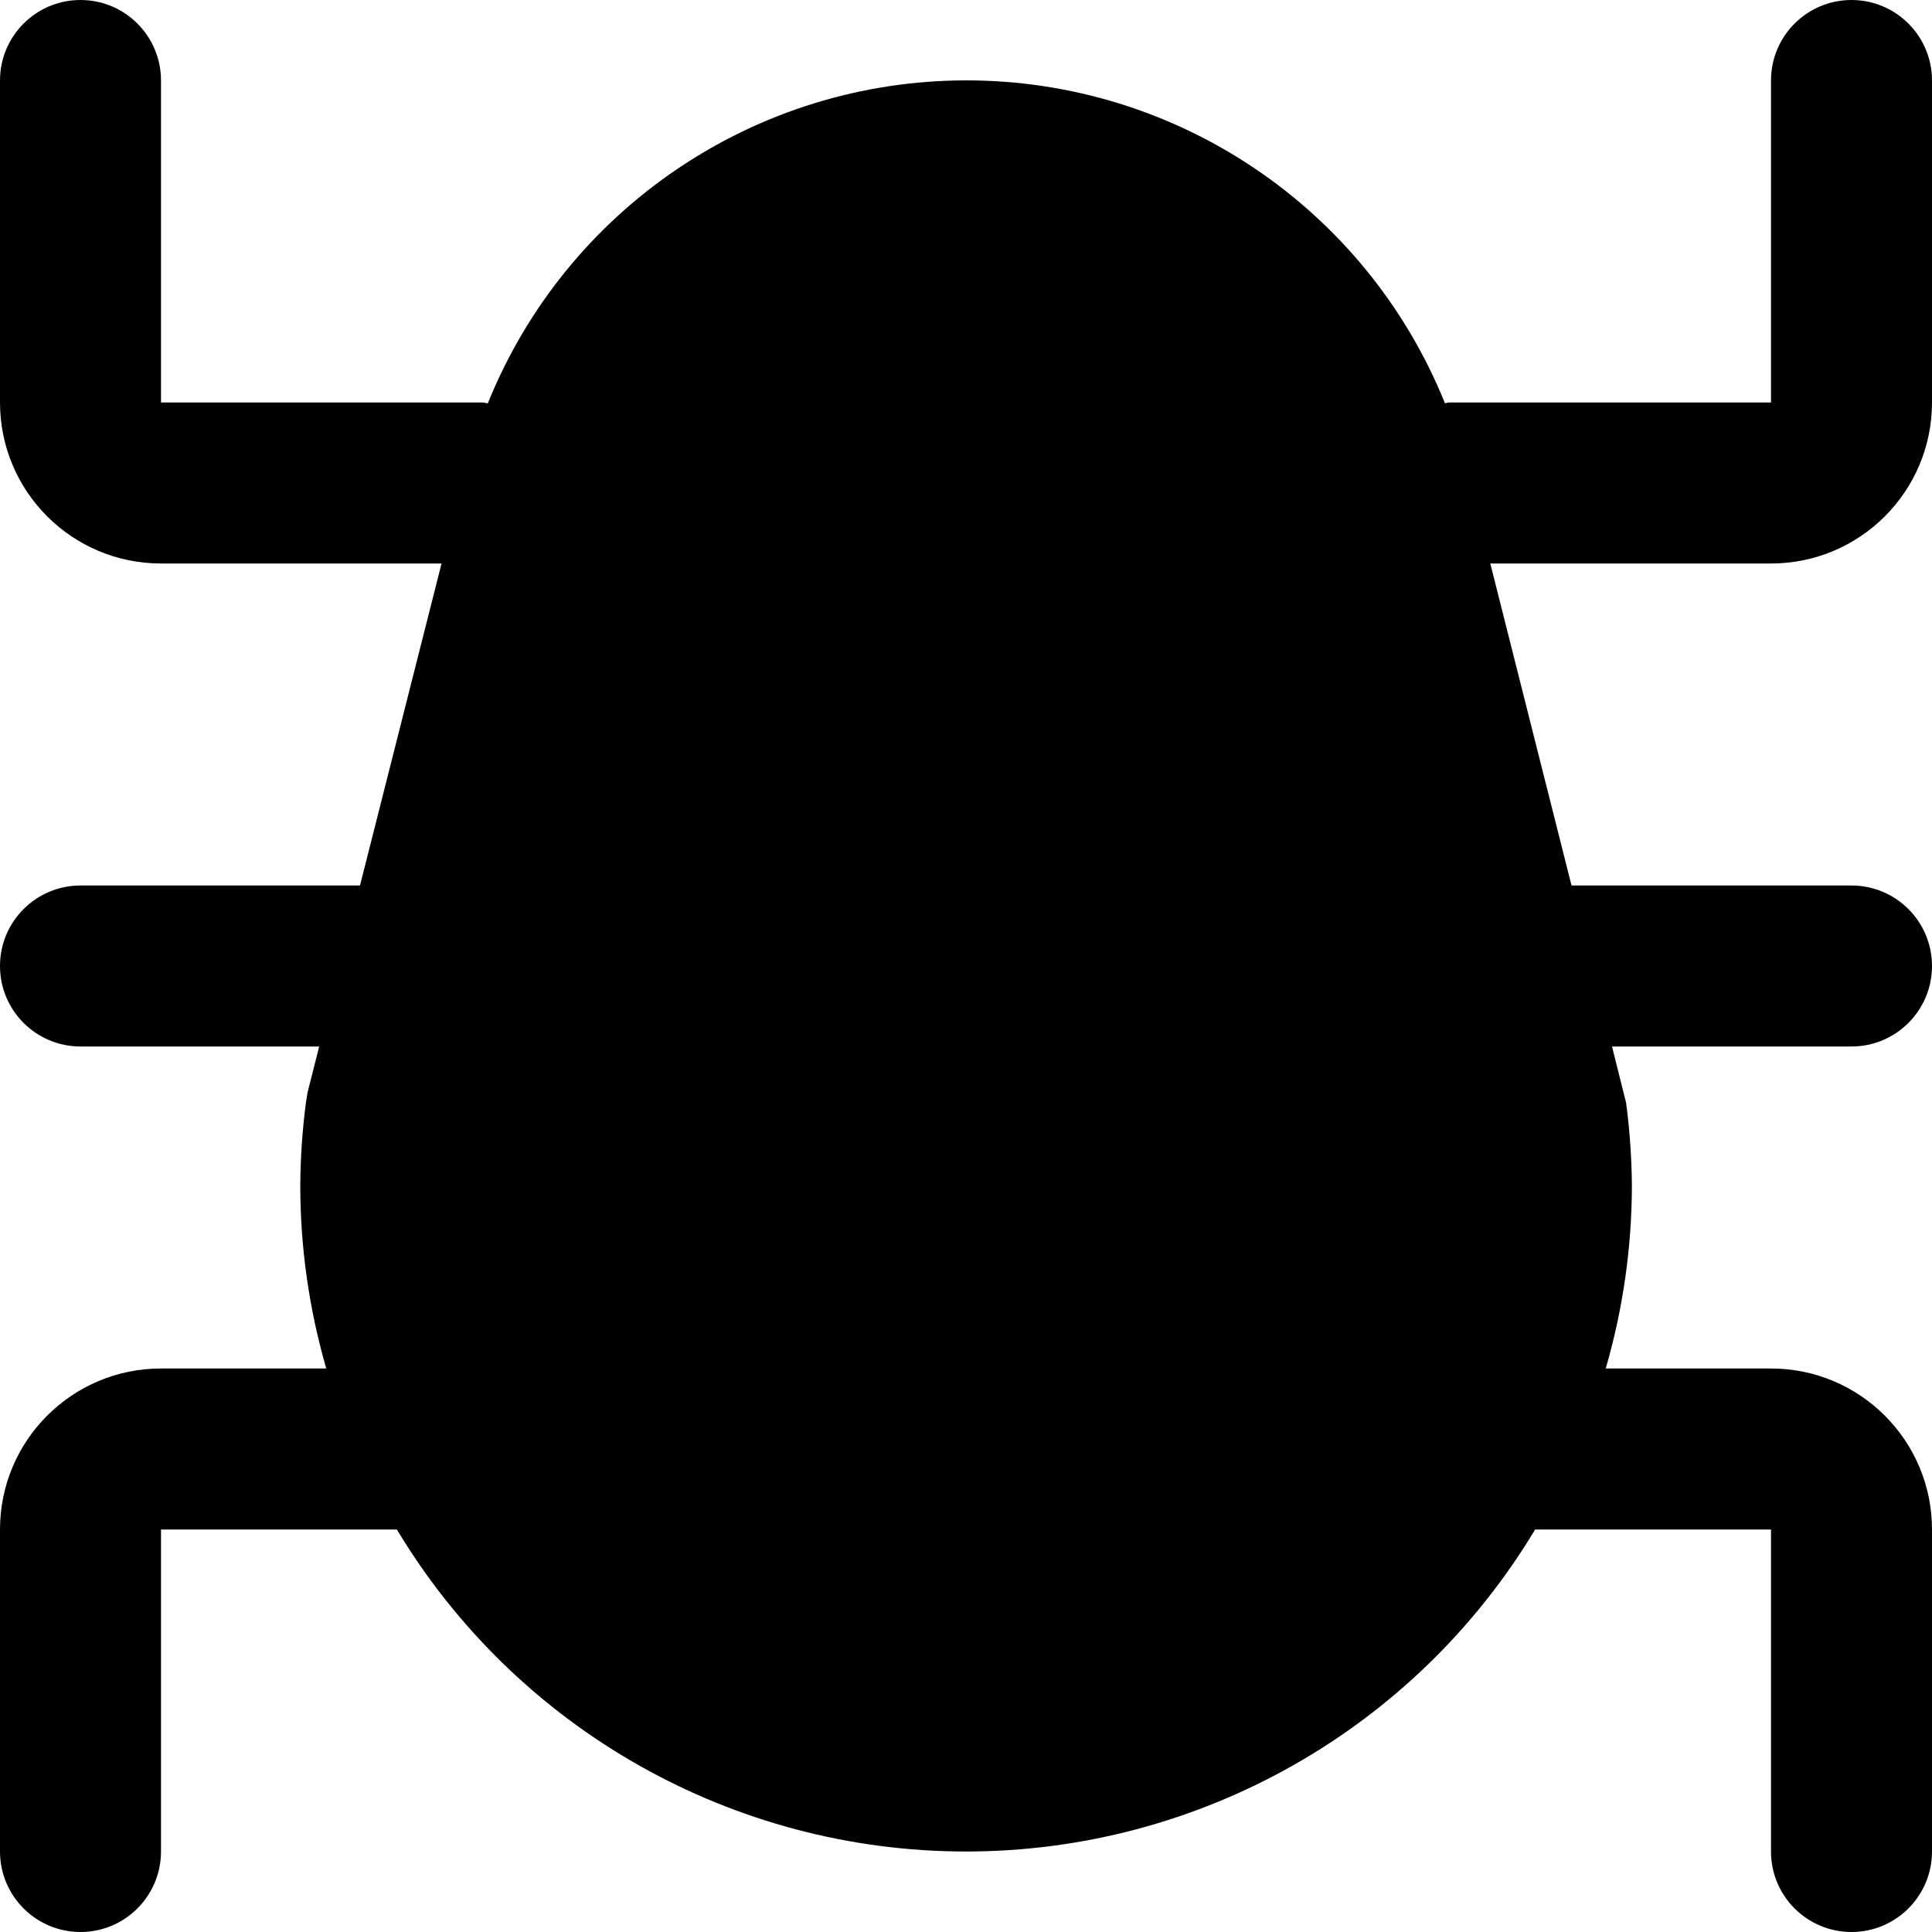
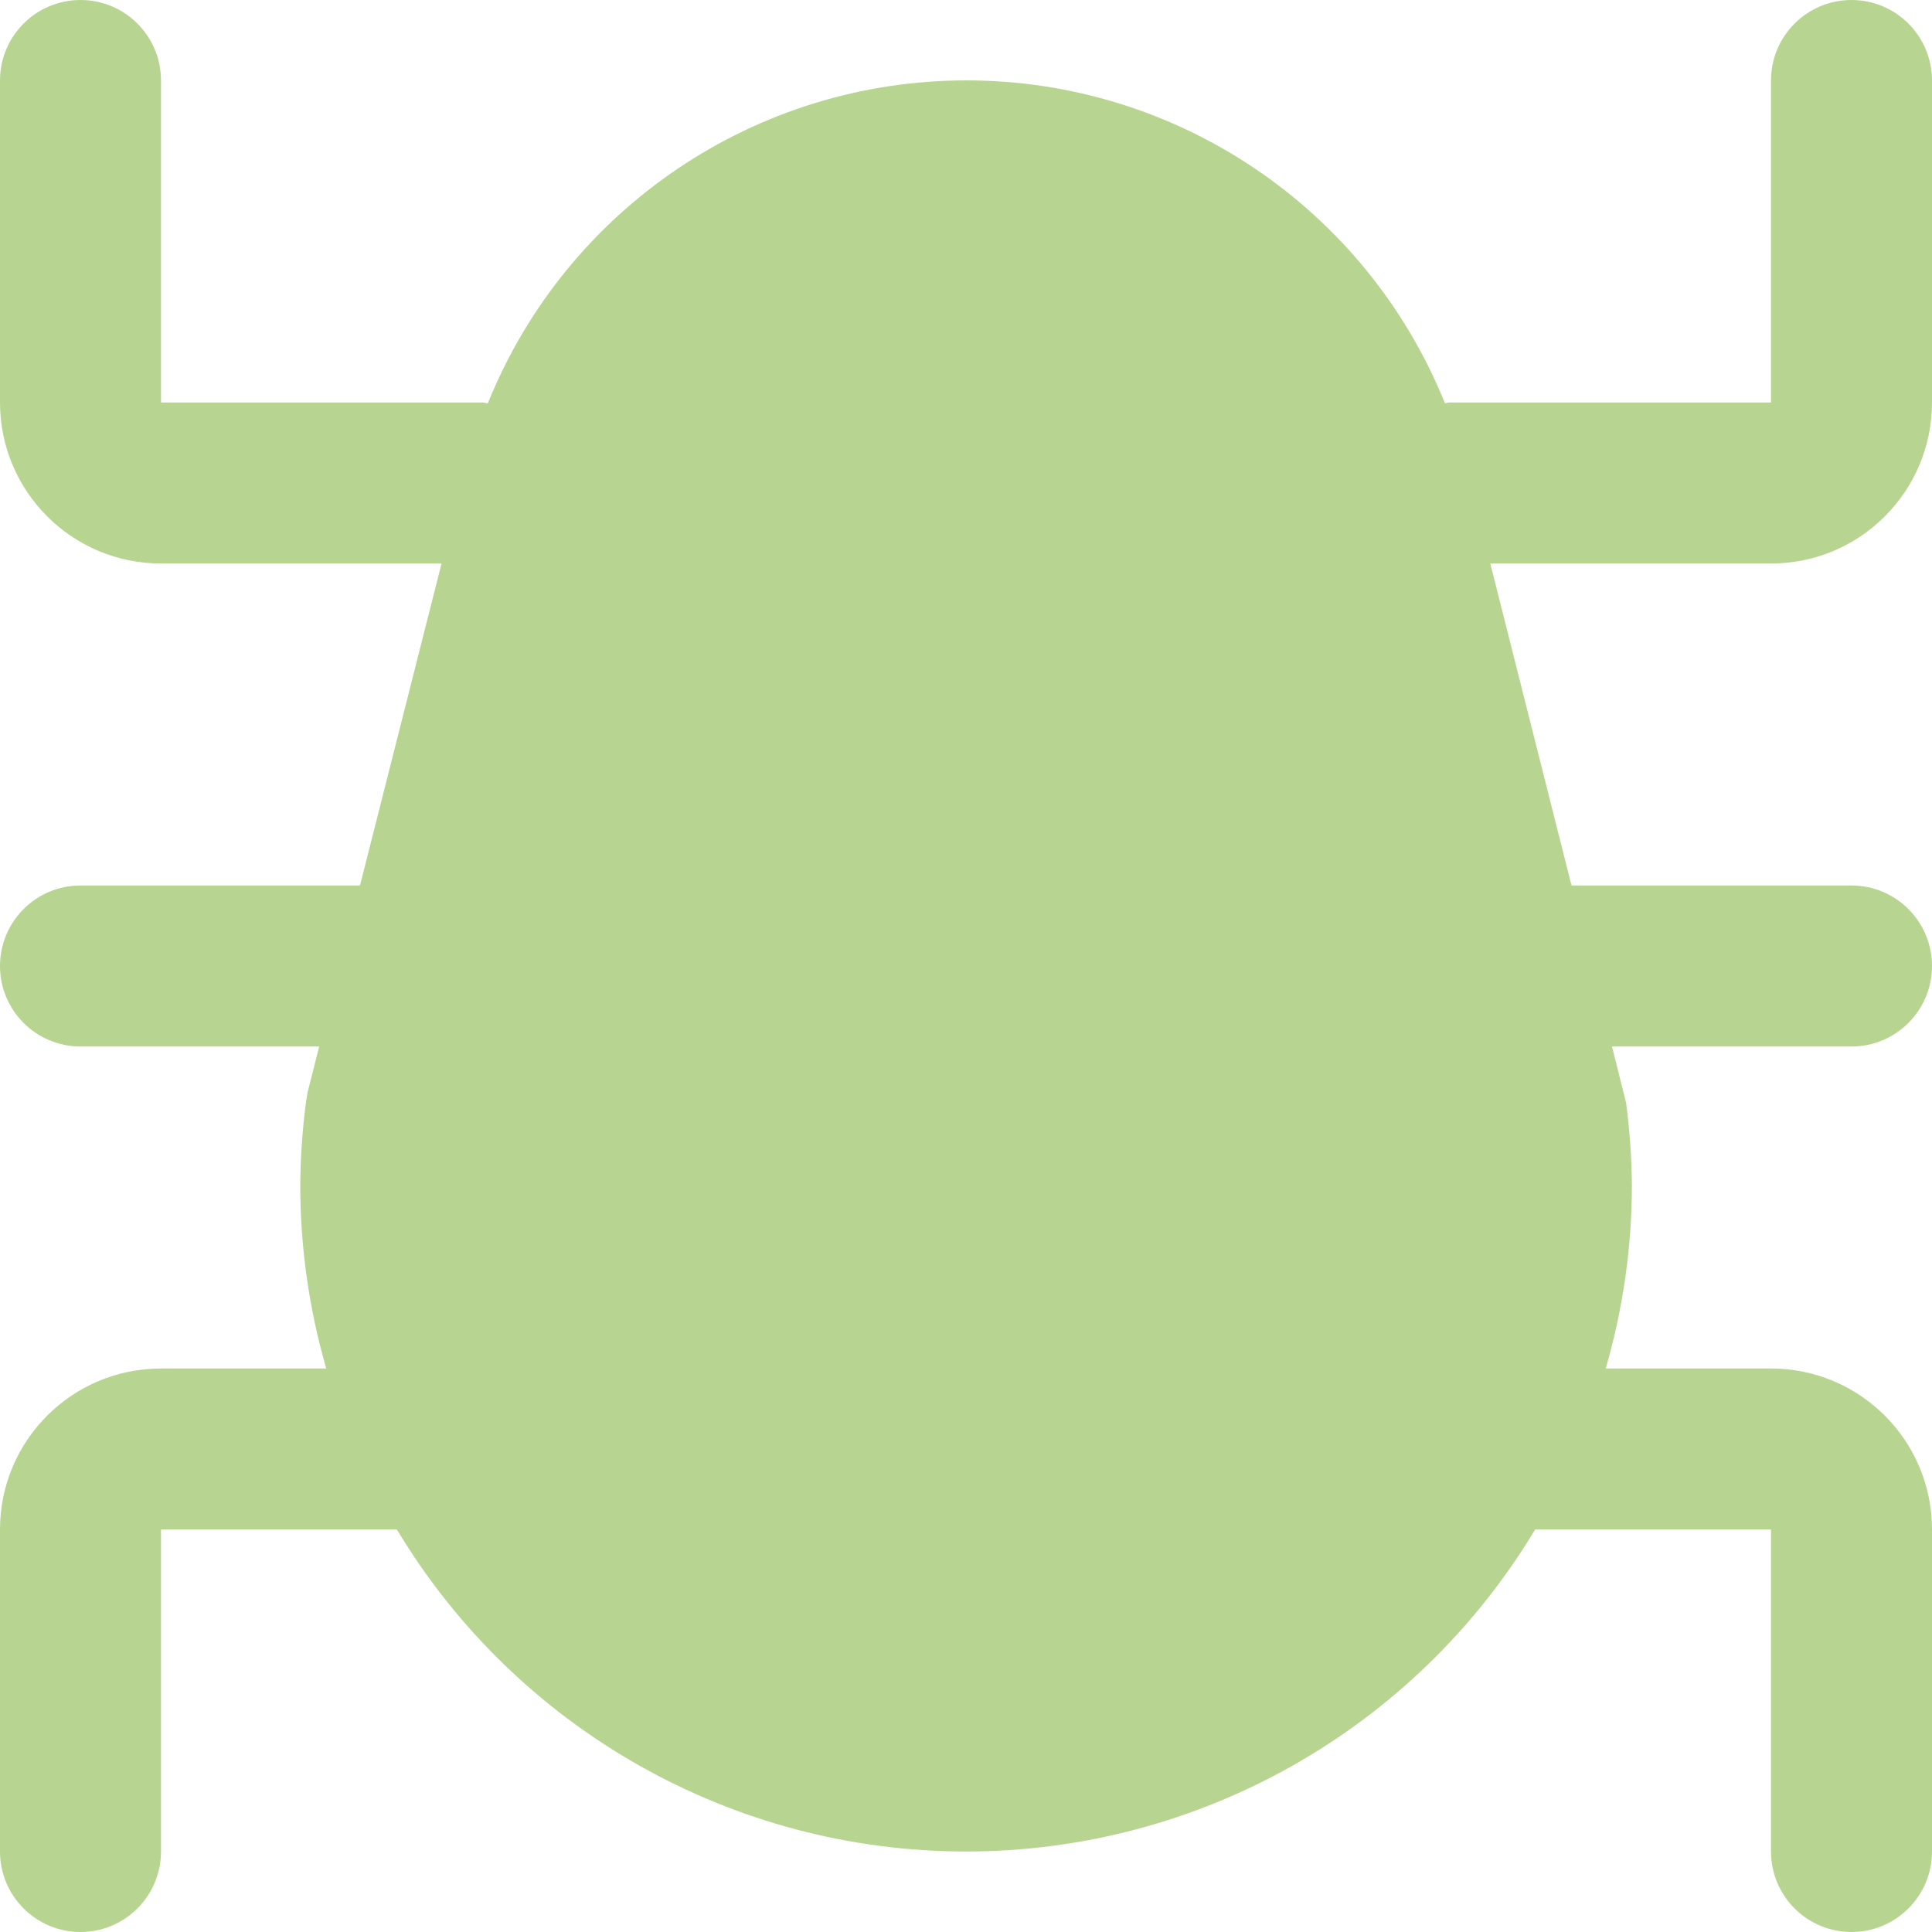
- <svg xmlns="http://www.w3.org/2000/svg" id="Filled" viewBox="0 0 24 24" width="512" height="512">
-   <path d="M0,19v4a1,1,0,0,0,2,0V19H4.93a8.248,8.248,0,0,0,14.14,0H22v4a1,1,0,0,0,2,0V19a2,2,0,0,0-2-2H19.947a8.2,8.2,0,0,0,.325-2.273A8.37,8.37,0,0,0,20.2,13.7l-.175-.7H23a1,1,0,0,0,0-2H19.522L18.513,7H22a2,2,0,0,0,2-2V1a1,1,0,0,0-2,0V5H18c-.018,0-.032.009-.05.01a6.411,6.411,0,0,0-11.89,0C6.039,5.011,6.021,5,6,5H2V1A1,1,0,0,0,0,1V5A2,2,0,0,0,2,7H5.485L4.472,11H1a1,1,0,0,0,0,2H3.965l-.145.573L3.8,13.7a8.37,8.37,0,0,0-.07,1.032A8.2,8.2,0,0,0,4.053,17H2A2,2,0,0,0,0,19Z" />
+ <svg xmlns="http://www.w3.org/2000/svg" id="Filled" viewBox="0 0 24 24" width="512" height="512" version="1.1">
+   <defs id="defs1" />
+   <path d="M0,19v4a1,1,0,0,0,2,0V19H4.93a8.248,8.248,0,0,0,14.14,0H22v4a1,1,0,0,0,2,0V19a2,2,0,0,0-2-2H19.947a8.2,8.2,0,0,0,.325-2.273A8.37,8.37,0,0,0,20.2,13.7l-.175-.7H23a1,1,0,0,0,0-2H19.522L18.513,7H22a2,2,0,0,0,2-2V1a1,1,0,0,0-2,0V5H18c-.018,0-.032.009-.05.01a6.411,6.411,0,0,0-11.89,0C6.039,5.011,6.021,5,6,5H2V1A1,1,0,0,0,0,1V5A2,2,0,0,0,2,7H5.485L4.472,11H1a1,1,0,0,0,0,2H3.965l-.145.573L3.8,13.7a8.37,8.37,0,0,0-.07,1.032A8.2,8.2,0,0,0,4.053,17H2A2,2,0,0,0,0,19Z" id="path1" style="fill:#b7d590;fill-opacity:1" />
</svg>
